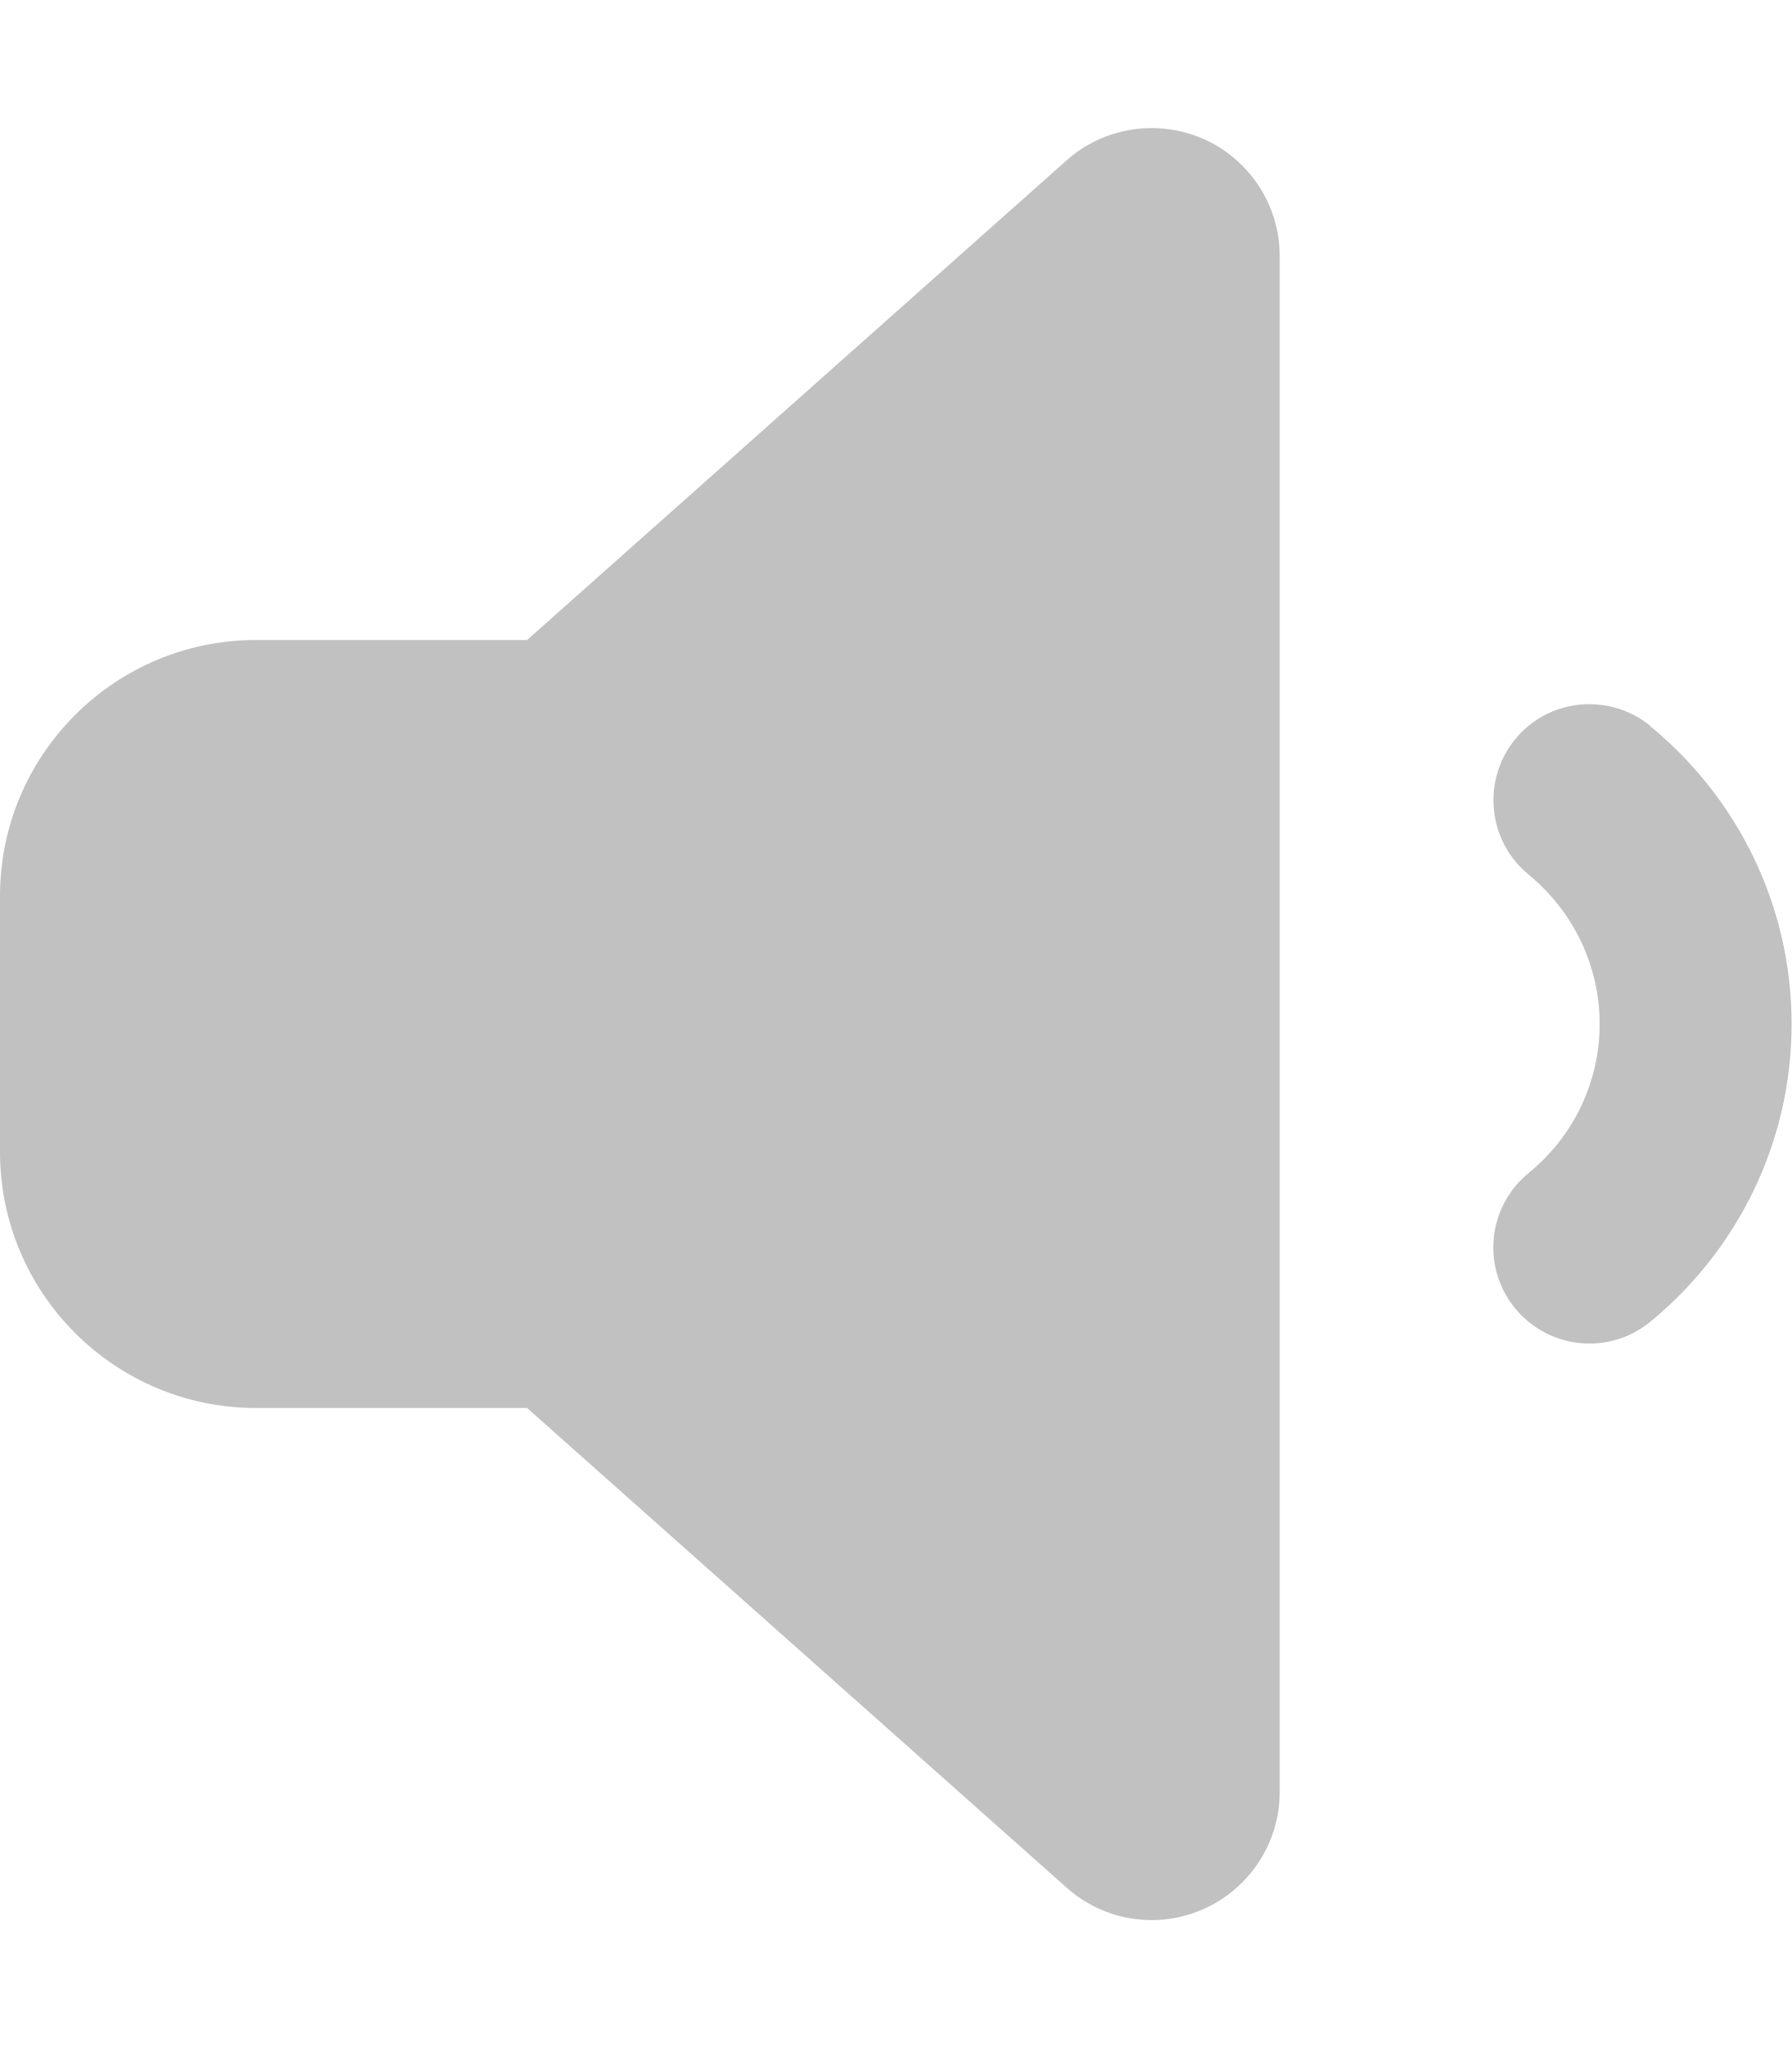
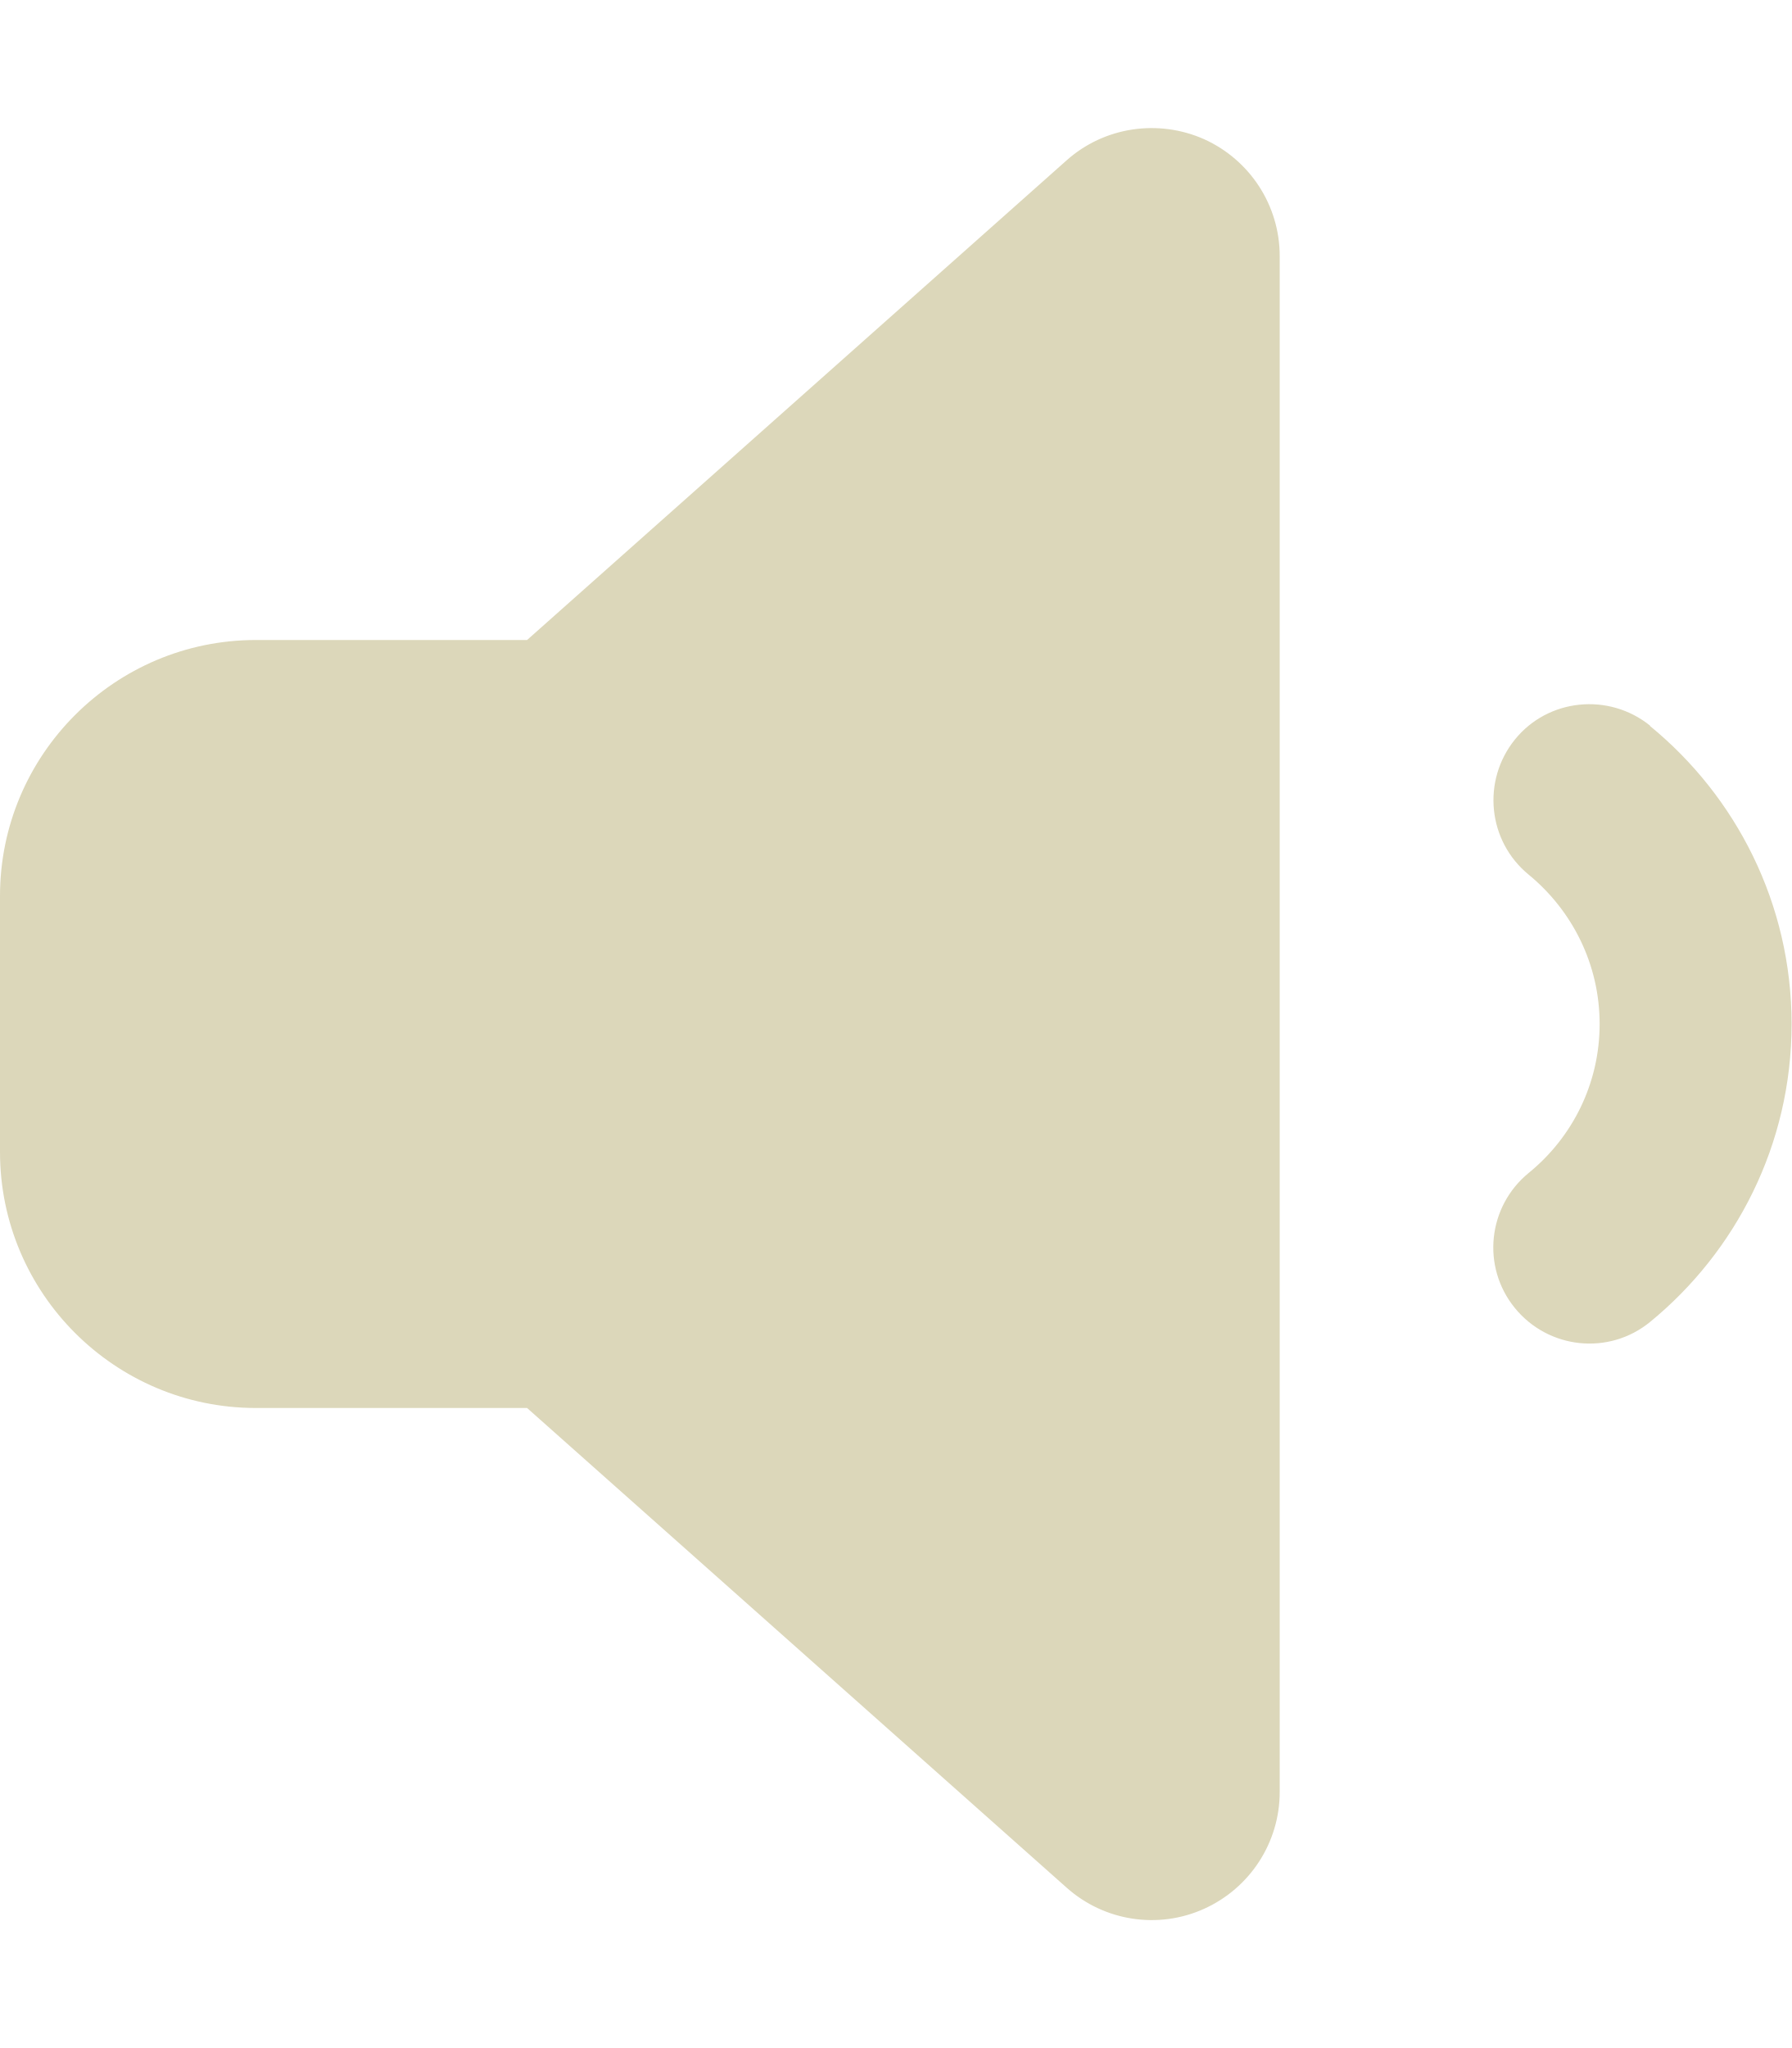
<svg xmlns="http://www.w3.org/2000/svg" viewBox="0 0 448 512">
-   <path fill="#c1c1c1" d="M301.1 34.8C312.6 40 320 51.4 320 64l0 384c0 12.6-7.4 24-18.9 29.2s-25 3.1-34.4-5.3L131.8 352 64 352c-35.3 0-64-28.7-64-64l0-64c0-35.3 28.7-64 64-64l67.8 0L266.7 40.1c9.4-8.4 22.9-10.4 34.4-5.3zM412.6 181.5C434.1 199.1 448 225.9 448 256s-13.9 56.9-35.4 74.5c-10.3 8.4-25.4 6.8-33.8-3.5s-6.8-25.4 3.5-33.8C393.1 284.4 400 271 400 256s-6.9-28.4-17.7-37.3c-10.3-8.4-11.8-23.5-3.5-33.8s23.5-11.8 33.8-3.5z" />
+   <path fill="#dcd7ba" d="M301.1 34.8C312.6 40 320 51.4 320 64l0 384c0 12.6-7.4 24-18.9 29.2s-25 3.1-34.4-5.3L131.8 352 64 352c-35.3 0-64-28.7-64-64l0-64c0-35.3 28.7-64 64-64l67.8 0L266.7 40.1c9.4-8.4 22.9-10.4 34.4-5.3zM412.6 181.5C434.1 199.1 448 225.9 448 256s-13.9 56.9-35.4 74.5c-10.3 8.4-25.4 6.8-33.8-3.5s-6.8-25.4 3.5-33.8C393.1 284.4 400 271 400 256s-6.9-28.4-17.7-37.3c-10.3-8.4-11.8-23.5-3.5-33.8s23.5-11.8 33.8-3.5z" />
</svg>
